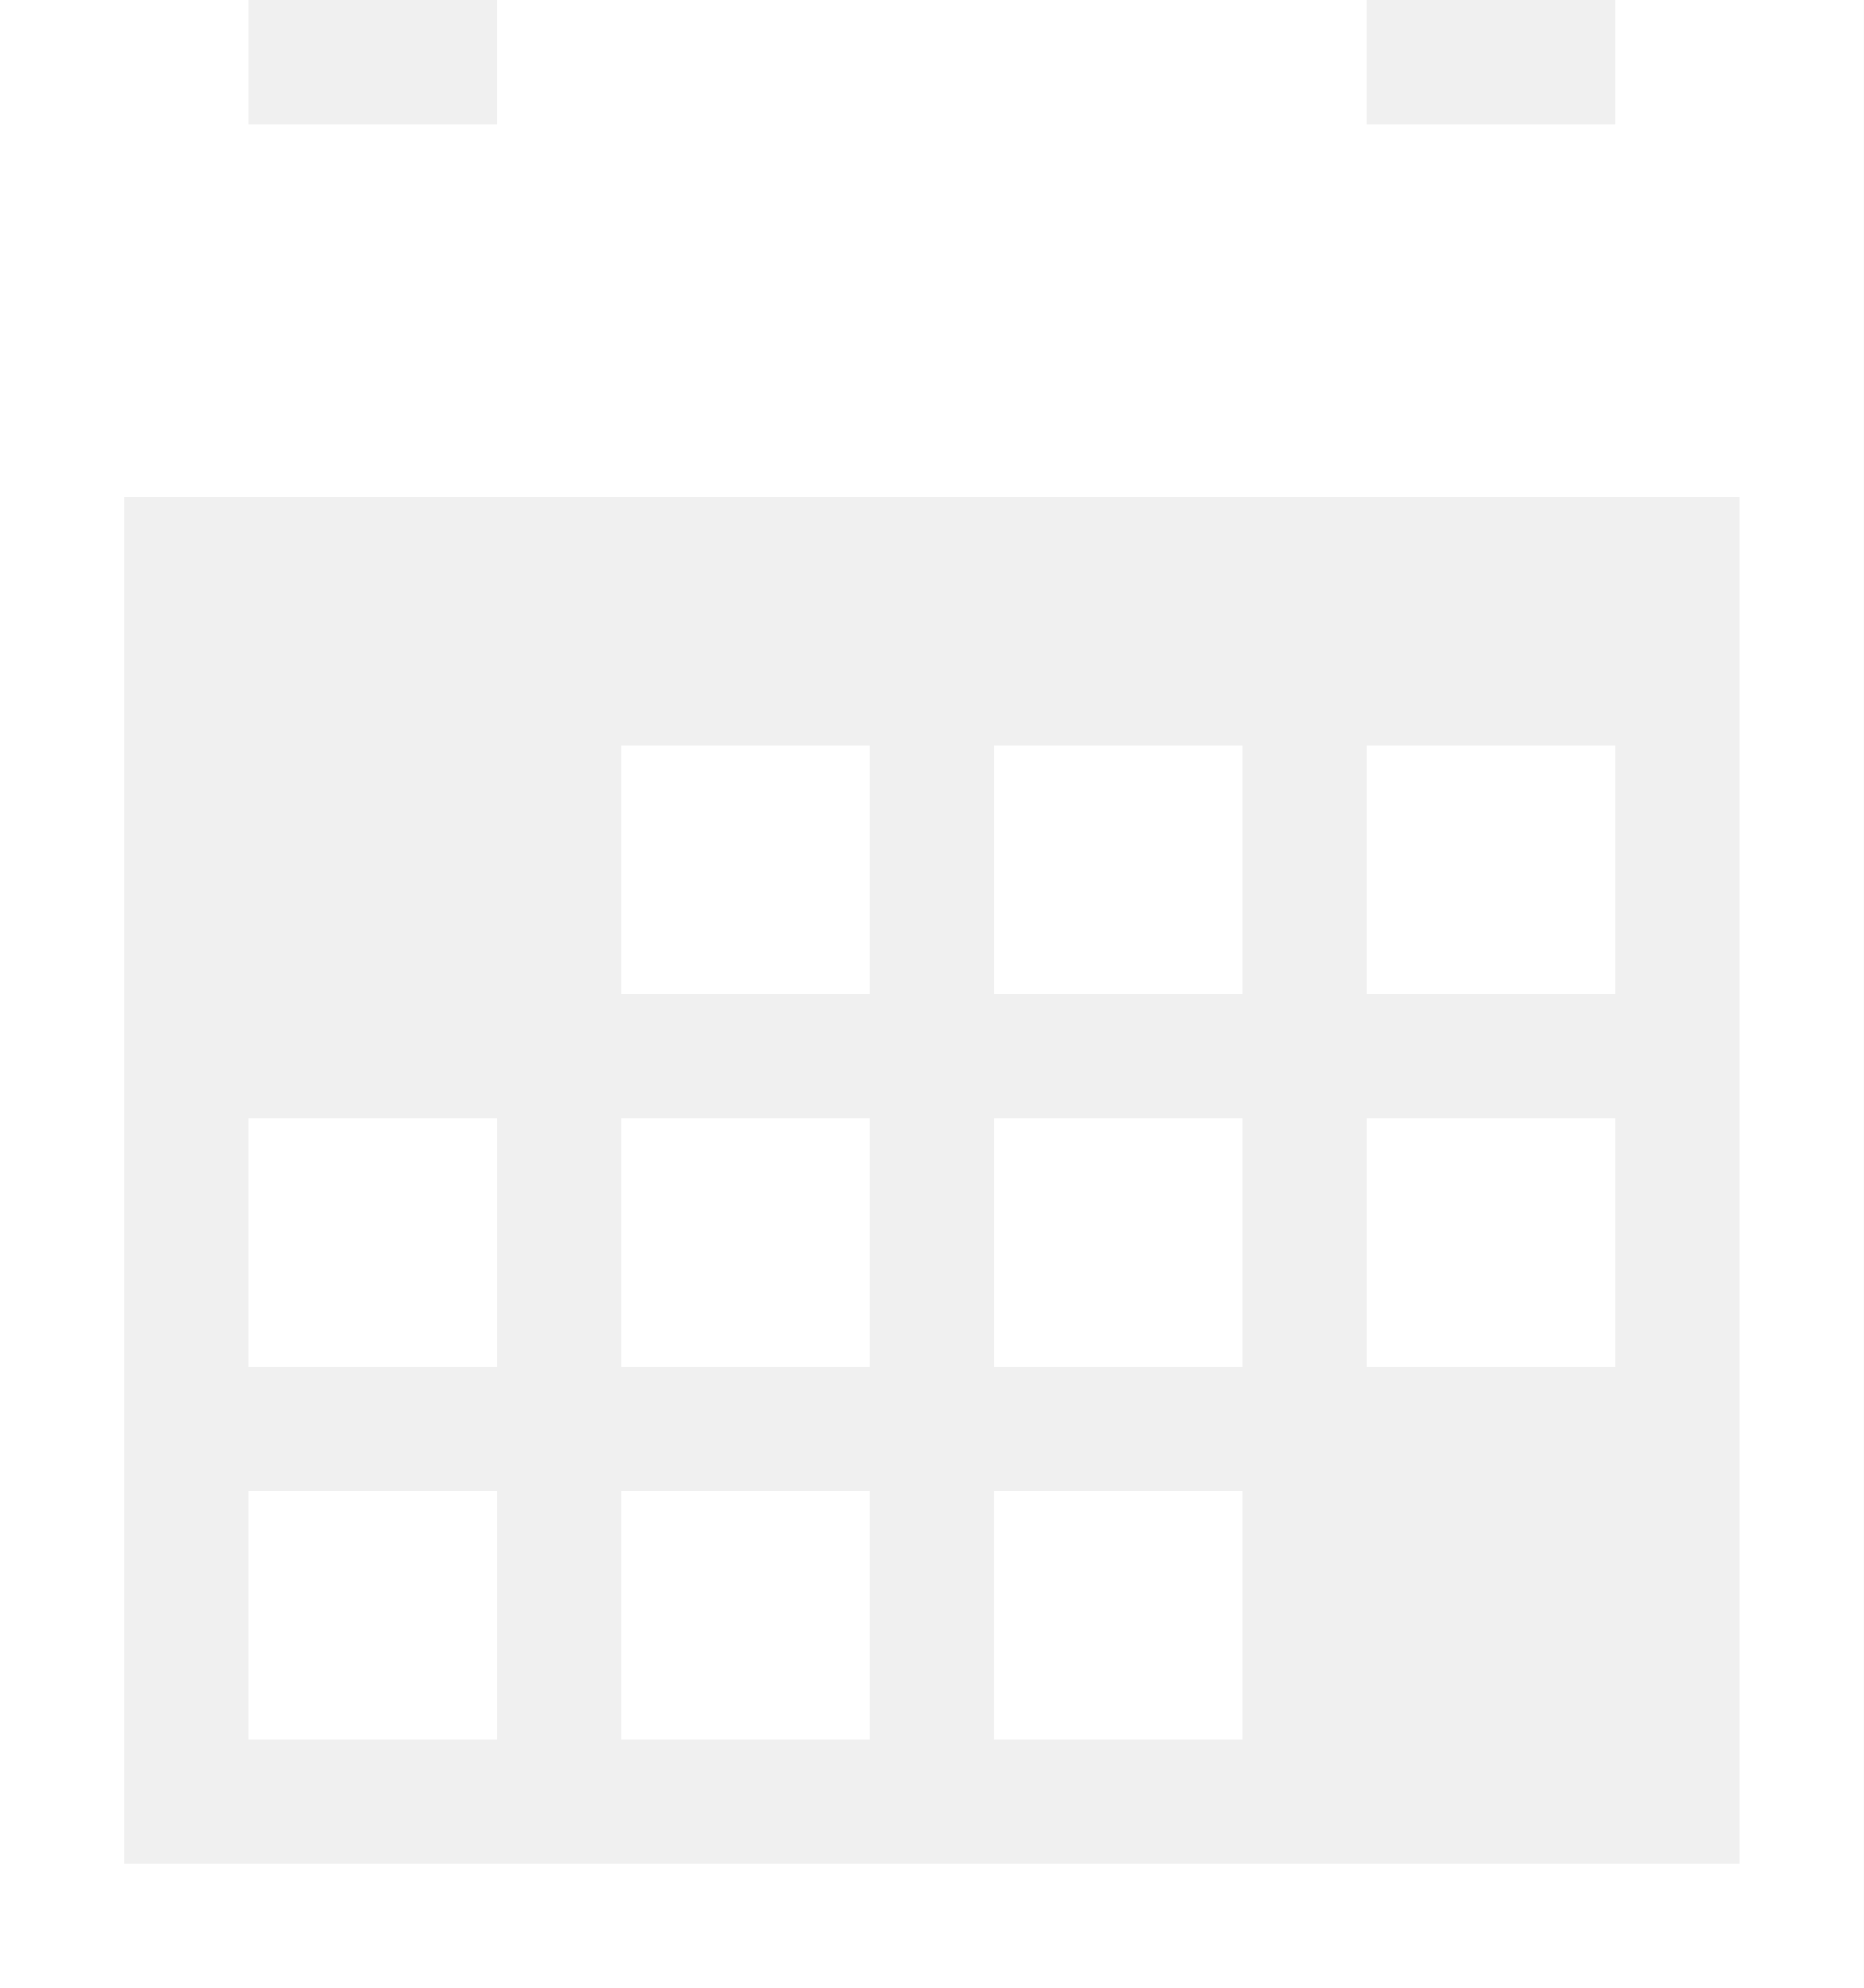
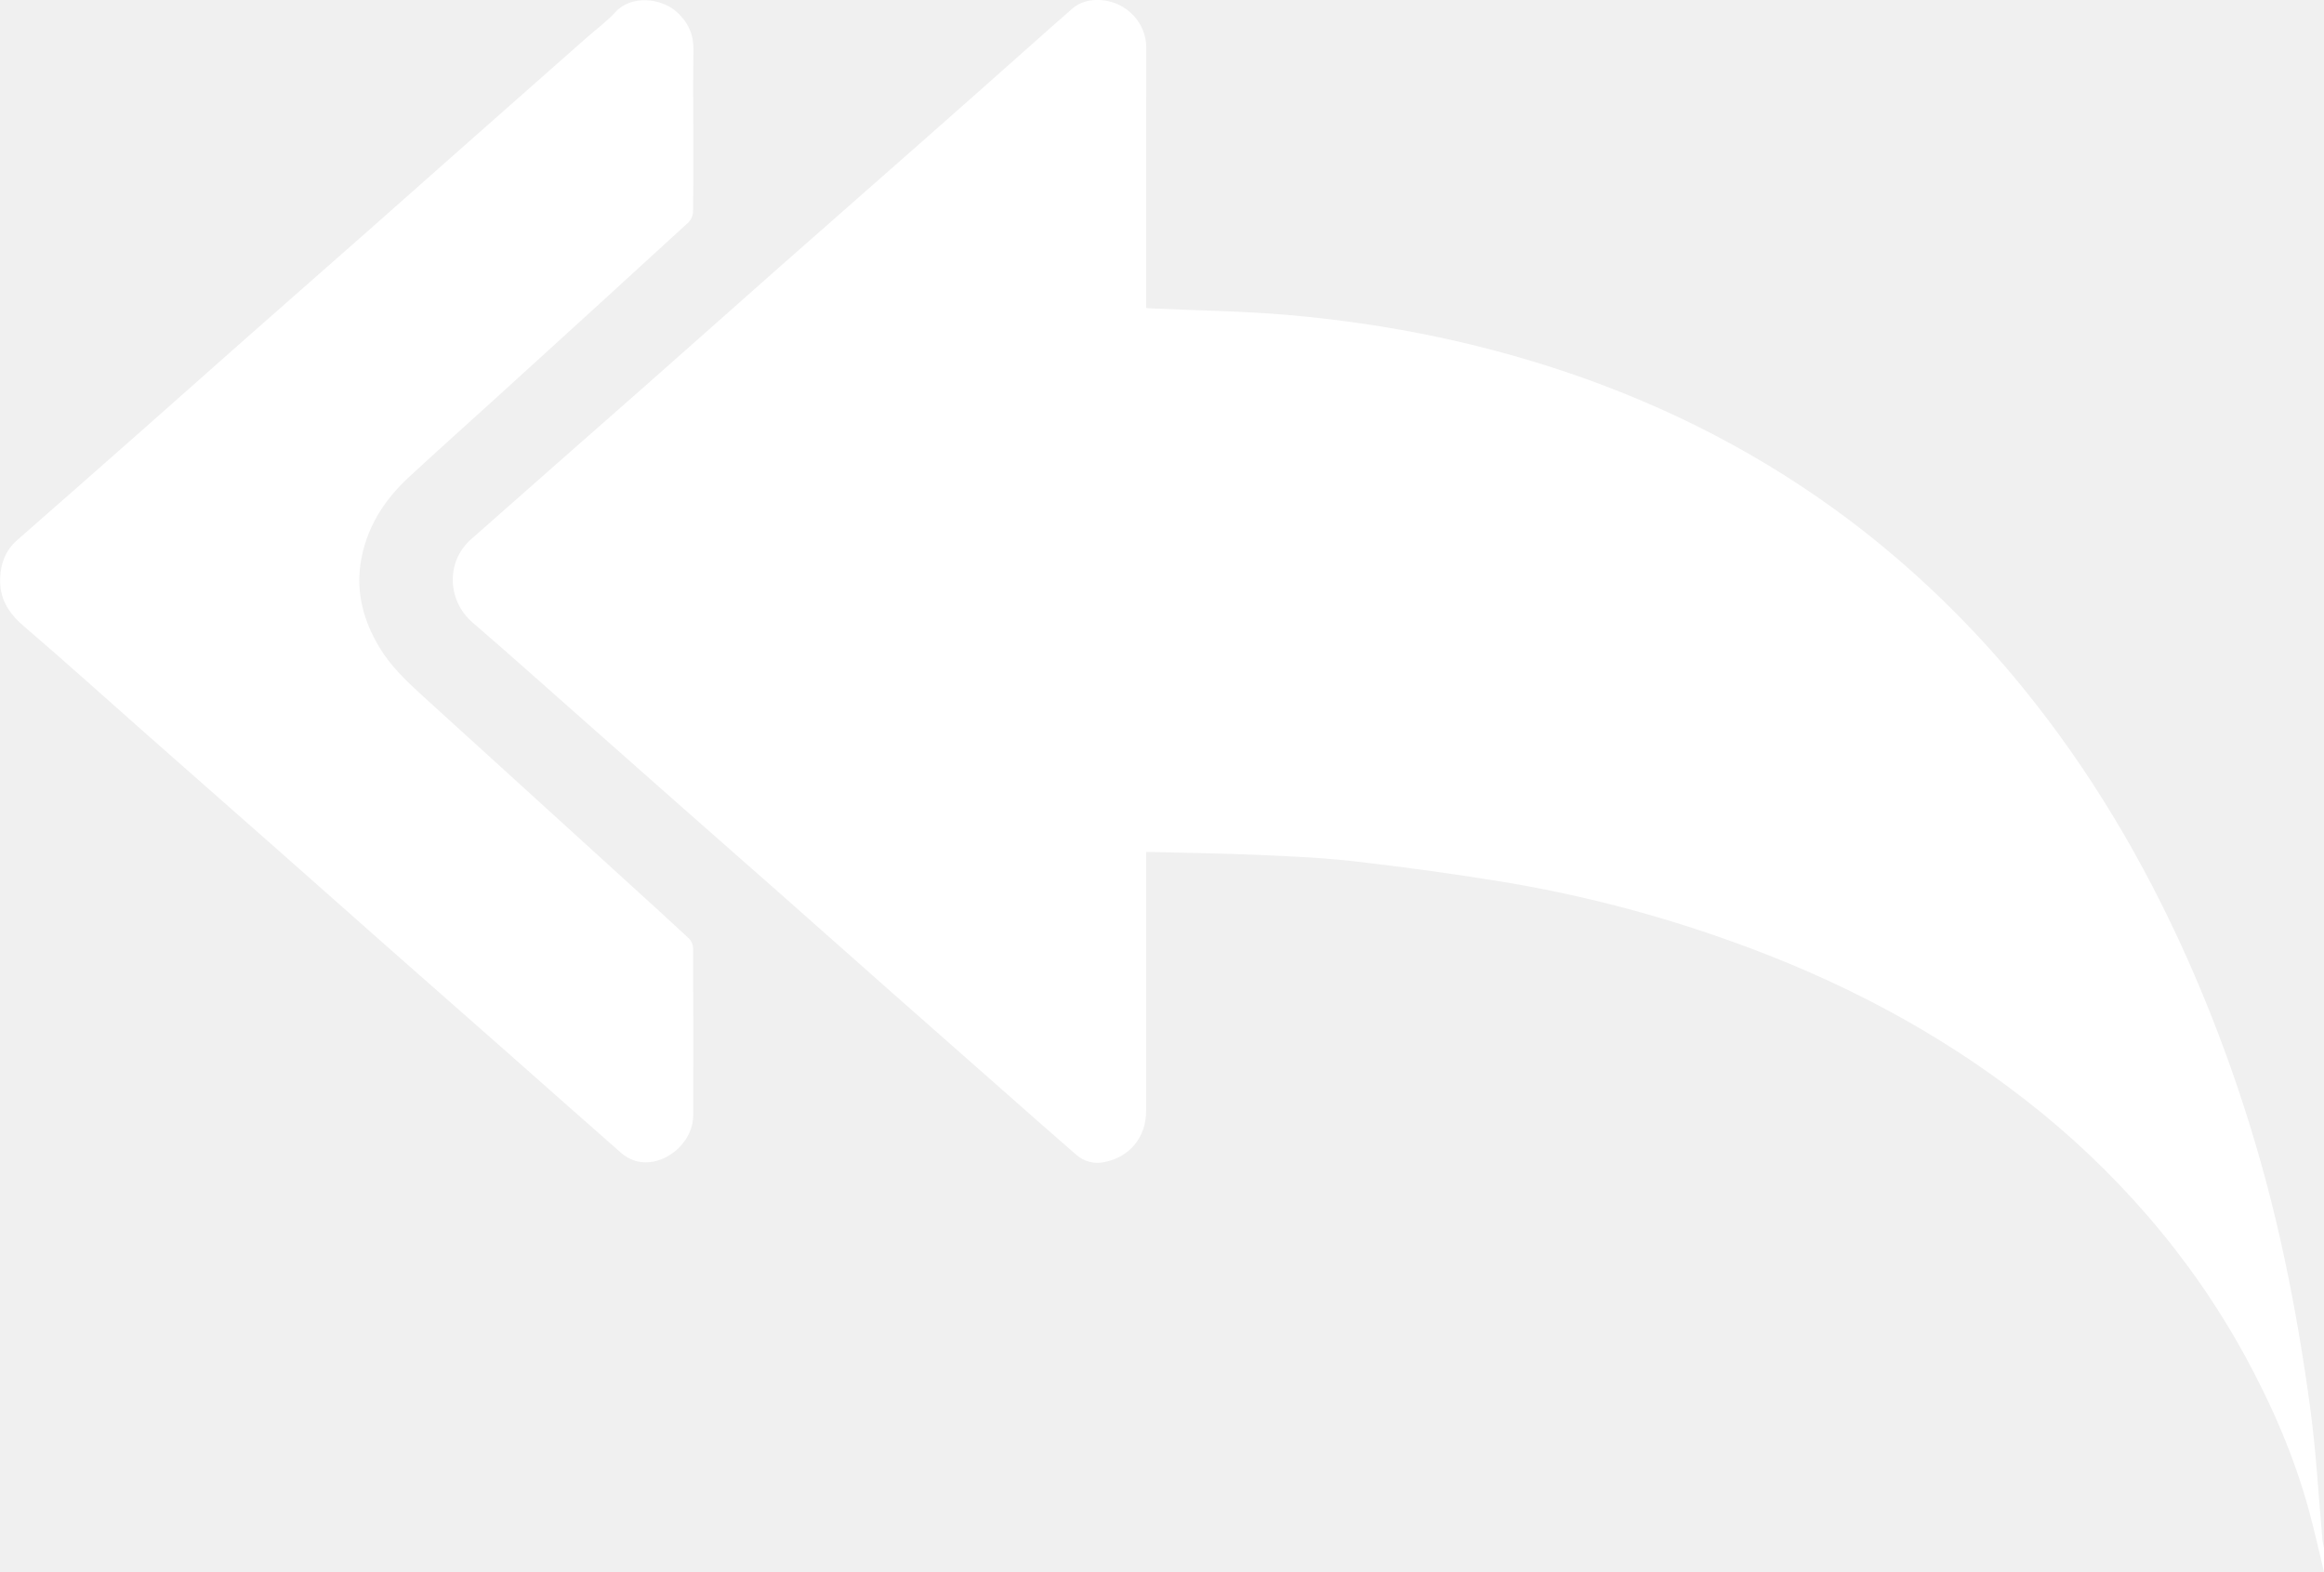
- <svg xmlns="http://www.w3.org/2000/svg" width="43.047" height="45.917" viewBox="0 0 43.047 45.917">
-   <path id="Icon_metro-calendar" data-name="Icon metro-calendar" d="M16.92,19.147h5.74v5.74H16.92Zm8.609,0h5.74v5.74h-5.74Zm8.609,0h5.74v5.74h-5.74ZM8.31,36.366h5.74v5.74H8.31Zm8.609,0h5.74v5.74H16.92Zm8.609,0h5.74v5.74h-5.74ZM16.92,27.756h5.74V33.5H16.92Zm8.609,0h5.74V33.5h-5.74Zm8.609,0h5.74V33.5h-5.74Zm-25.828,0h5.74V33.5H8.31ZM39.878,1.928V4.8h-5.74V1.928H14.05V4.8H8.31V1.928H2.571V47.845H45.618V1.928h-5.74Zm2.87,43.047H5.44V13.407H42.748Z" transform="translate(-2.571 -1.928)" fill="#fff" />
+ <svg xmlns="http://www.w3.org/2000/svg" id="Layer_1" data-name="Layer 1" viewBox="0 0 1554.95 1051.72">
+   <path d="M1038.57,196.85c-3.23-13.32-6.18-26.73-9.76-40-9.95-36.77-25-71.46-43.26-104.85A538.58,538.58,0,0,0,920.91-41,570.61,570.61,0,0,0,838-119.55c-59.11-46-124.68-80-195-105.19a872.52,872.52,0,0,0-153.59-40.08c-32.9-5.39-66-9.89-99.1-13.72-21.46-2.48-43.12-3.39-64.71-4.35-23.46-1-46.95-1.32-70.42-1.92-1.32,0-2.65,0-4.72,0v173.33c0,17.44-10.9,30.84-28.08,34.15a21.36,21.36,0,0,1-18.66-4.93q-24.66-21.45-49.13-43.12-36.88-32.49-73.74-65Q44.24-222.8,7.61-255.23-28-286.59-63.57-317.9-96.31-346.79-129-375.75c-23.7-20.92-47.25-42-71.2-62.64-17-14.61-17.87-40.76-1.1-55.58Q-143.51-545-85.56-595.9C-55.74-622.21-26-648.66,3.78-675q49.22-43.41,98.54-86.7,36.13-31.86,72.12-63.87c9-8,17.89-15.94,26.94-23.79,9.48-8.24,27-7.12,37.7,2.13a31.62,31.62,0,0,1,11.5,25.31c-.15,55.62-.07,111.24-.07,166.86v6.28c1.72.12,3.15.25,4.59.31,30.09,1.38,60.28,1.73,90.26,4.33,68.15,5.92,134.75,19.66,199.26,42.76C612.15-577.17,674.49-543.48,731-499.21a672.19,672.19,0,0,1,106.1,104.5C882-339.6,917.78-279,946.8-214.18A1006.77,1006.77,0,0,1,1012-13.48c7.12,33.17,12.74,66.72,17.31,100.34,4,29.58,5.59,59.48,8.29,89.23a41.73,41.73,0,0,0,1,4.78Z" transform="translate(516.38 854.87)" fill="#fff" />
+   <path d="M-52.52-768.71c0,18.48.11,37-.14,55.45a10.92,10.92,0,0,1-3.06,7.15q-62.76,57.54-125.77,114.76c-20.43,18.59-41.07,37-61.34,55.73-17,15.74-28.89,34.7-32.33,57.93-2.95,20,2.19,38.43,12.49,55.69,7.8,13.09,18.69,23.28,29.78,33.36q32.31,29.4,64.66,58.77,36.57,33.24,73.11,66.52c13.29,12.1,26.62,24.16,39.75,36.44a9.66,9.66,0,0,1,2.73,6.33q.24,55.94.08,111.88c-.06,19.37-20.6,35.63-38.64,30.57A26.45,26.45,0,0,1-101-83.69c-24.91-21.8-49.63-43.82-74.46-65.73q-40.41-35.65-80.9-71.23-36.68-32.37-73.27-64.82-44-38.79-88-77.52c-27.69-24.43-55.09-49.21-83.15-73.22-10.11-8.66-16-18.51-15.51-31.72.34-9.95,3.61-18.75,11.4-25.57q41.1-36,82.08-72.17,35.92-31.71,71.75-63.52,41-36.15,82.05-72.2,35.56-31.36,71-62.82,37-32.71,74.09-65.4c6.49-5.72,13.58-10.89,19.37-17.24,10.53-11.53,30.68-9.44,41.14.11,7.44,6.79,11.14,14.9,11,25.09C-52.71-804-52.52-786.36-52.52-768.71Z" transform="translate(516.38 854.87)" fill="#fff" />
</svg>
